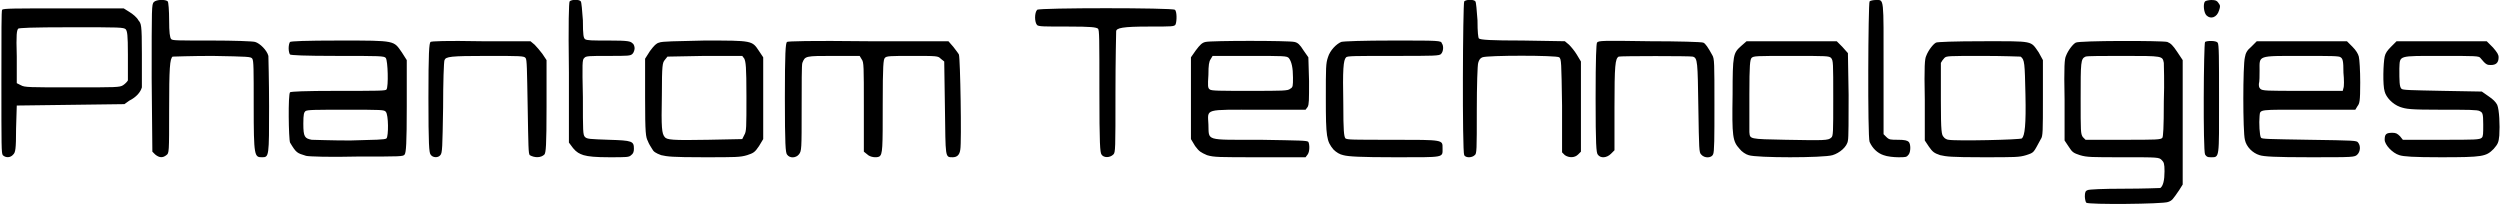
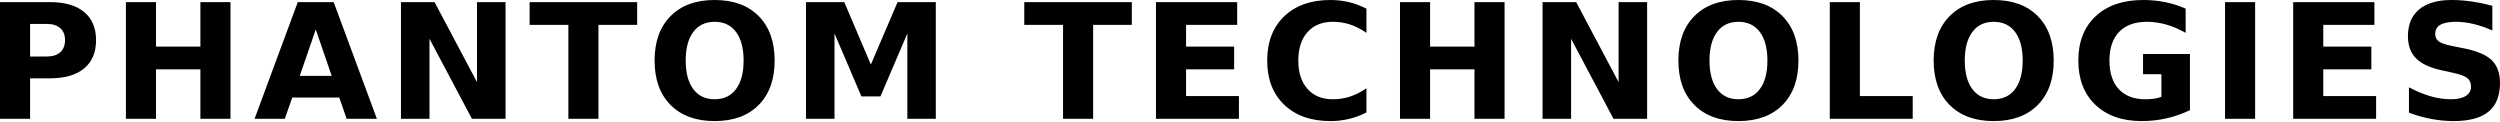
- <svg xmlns="http://www.w3.org/2000/svg" viewBox="0 0 357.7 29.2" fill="currentColor" role="img" aria-label="Phantom Technologies">
-   <path fill-rule="evenodd" d="M298.5 29.0C298.4 28.9 298.3 28.4 298.3 28.1C298.3 27.5 298.4 27.3 298.7 27.2C298.9 27.1 300.8 27.0 303.9 27.0C306.7 27.0 309.0 26.9 309.1 26.9C309.5 26.6 309.7 25.8 309.7 24.5C309.7 23.4 309.6 23.2 309.3 22.9C308.9 22.5 308.8 22.5 303.8 22.5C299.2 22.5 298.6 22.5 297.6 22.2C296.7 21.9 296.5 21.8 296.0 21.0L295.4 20.1 L295.4 14.3C295.3 9.4 295.4 8.4 295.6 8.0C295.9 7.2 296.6 6.3 297.0 6.1C297.4 5.8 309.3 5.8 310.1 6.0C310.6 6.2 310.9 6.5 311.5 7.4L312.3 8.6 L312.3 17.5L312.3 26.4 L311.8 27.2C310.9 28.5 310.8 28.7 310.2 28.9C309.5 29.2 298.8 29.3 298.5 29.0ZM0.4 22.2C0.2 21.9 0.2 21.1 0.2 11.7C0.2 4.4 0.2 1.6 0.3 1.4C0.5 1.2 2.0 1.2 9.1 1.2L17.7 1.2 L18.5 1.7C19.0 2.0 19.6 2.5 19.8 2.9C20.2 3.4 20.3 3.4 20.3 7.7C20.3 10.0 20.3 12.2 20.3 12.5C20.1 13.2 19.5 13.9 18.5 14.4L17.8 14.9 L10.1 15.0L2.4 15.1 L2.3 18.4C2.3 21.4 2.2 21.8 1.9 22.1C1.5 22.6 0.8 22.6 0.4 22.2ZM22.2 22.1L21.8 21.7 L21.7 11.2C21.7 0.8 21.7 0.7 22.0 0.3C22.4 -0.1 23.7 -0.1 24.0 0.2C24.1 0.3 24.2 1.5 24.2 2.9C24.2 4.6 24.3 5.4 24.5 5.6C24.7 5.8 25.3 5.8 30.3 5.8C33.4 5.8 36.2 5.9 36.5 6.0C37.2 6.2 38.2 7.2 38.4 8.0C38.4 8.3 38.5 11.5 38.5 15.2C38.5 22.4 38.5 22.5 37.5 22.5C36.4 22.5 36.3 22.4 36.3 15.1C36.3 9.9 36.3 8.7 36.1 8.4C35.9 8.1 35.6 8.1 30.4 8.0C27.4 8.0 24.8 8.1 24.7 8.1C24.3 8.4 24.2 9.7 24.2 15.7C24.2 21.9 24.2 21.9 23.8 22.2C23.3 22.6 22.8 22.6 22.2 22.1ZM43.8 22.3C42.5 21.9 42.4 21.9 41.5 20.4C41.3 19.9 41.2 13.5 41.5 13.2C41.7 13.1 43.4 13.0 48.4 13.0C54.1 13.0 55.2 13.0 55.3 12.8C55.6 12.4 55.5 8.7 55.2 8.3C55.0 8.0 54.3 8.0 48.3 8.0C43.4 8.0 41.7 7.9 41.5 7.8C41.4 7.7 41.3 7.3 41.3 6.9C41.3 6.5 41.4 6.1 41.5 6.0C41.7 5.9 43.5 5.8 48.7 5.8C56.7 5.8 56.3 5.8 57.5 7.5L58.2 8.6 L58.2 15.2C58.2 20.6 58.1 21.8 57.9 22.1C57.7 22.4 57.4 22.4 51.1 22.4C47.2 22.5 44.2 22.4 43.8 22.3ZM61.6 22.1C61.4 21.8 61.3 20.8 61.3 14.0C61.3 7.5 61.4 6.2 61.6 6.0C61.7 5.9 63.7 5.8 68.9 5.9L75.9 5.9 L76.5 6.4C76.8 6.7 77.3 7.3 77.6 7.7L78.2 8.6 L78.2 15.2C78.2 21.0 78.1 21.8 77.9 22.1C77.4 22.6 76.5 22.6 75.8 22.2C75.6 22.0 75.6 21.0 75.5 15.3C75.4 9.9 75.4 8.5 75.2 8.3C75.0 8.0 74.4 8.0 69.7 8.0C64.4 8.0 63.8 8.1 63.6 8.6C63.5 8.8 63.4 11.8 63.4 15.4C63.3 21.1 63.3 21.9 63.0 22.2C62.7 22.6 61.9 22.6 61.6 22.1ZM83.5 22.2C82.9 22.0 82.5 21.8 82.0 21.2L81.4 20.4 L81.4 10.4C81.3 3.1 81.4 0.4 81.5 0.2C81.8 -0.1 82.9 -0.1 83.1 0.2C83.2 0.3 83.3 1.5 83.4 2.9C83.4 5.1 83.5 5.4 83.7 5.6C84.0 5.8 84.7 5.8 87.1 5.8C89.9 5.8 90.2 5.9 90.5 6.2C90.7 6.3 90.8 6.7 90.8 6.9C90.8 7.1 90.7 7.5 90.5 7.7C90.2 8.0 89.9 8.0 87.0 8.0C84.3 8.0 83.8 8.0 83.6 8.3C83.3 8.5 83.3 9.1 83.4 13.9C83.4 18.8 83.4 19.3 83.7 19.6C84.0 19.9 84.4 19.9 87.1 20.0C90.5 20.1 90.7 20.2 90.7 21.3C90.7 21.7 90.6 22.0 90.3 22.2C90.0 22.5 89.7 22.5 87.2 22.5C85.2 22.5 84.2 22.4 83.5 22.2ZM94.6 22.2C93.8 21.9 93.5 21.7 93.3 21.3C93.1 21.0 92.8 20.5 92.7 20.2C92.4 19.6 92.3 19.2 92.3 14.0L92.3 8.4 L93.0 7.3C93.6 6.5 93.9 6.2 94.3 6.1C94.7 5.9 96.7 5.9 100.8 5.8C107.7 5.8 107.6 5.8 108.6 7.3L109.2 8.2 L109.2 14.1L109.2 19.9 L108.6 20.9C108.0 21.8 107.8 21.9 106.9 22.2C105.9 22.5 105.3 22.5 100.7 22.5C96.1 22.5 95.5 22.4 94.6 22.2ZM112.6 22.1C112.4 21.8 112.3 20.8 112.3 14.0C112.3 7.5 112.4 6.2 112.6 6.0C112.7 5.9 115.8 5.8 124.2 5.9L135.7 5.9 L136.4 6.7C136.7 7.1 137.1 7.6 137.2 7.8C137.4 8.3 137.6 20.4 137.4 21.4C137.3 22.2 136.9 22.5 136.3 22.5C135.2 22.5 135.3 22.6 135.2 15.4L135.1 8.8 L134.6 8.4C134.2 8.0 134.1 8.0 130.5 8.0C127.4 8.0 126.8 8.0 126.6 8.3C126.4 8.5 126.3 9.3 126.3 14.9C126.3 21.2 126.3 22.1 125.8 22.4C125.4 22.6 124.5 22.5 124.1 22.1L123.6 21.7 L123.6 15.3C123.6 9.5 123.6 8.9 123.3 8.5L123.0 8.0 L119.3 8.0C115.2 8.0 115.2 8.0 114.8 9.0C114.7 9.2 114.7 12.1 114.7 15.5C114.7 21.4 114.7 21.6 114.3 22.1C113.9 22.6 113.0 22.7 112.6 22.1ZM157.6 22.1C157.4 21.8 157.3 20.7 157.3 13.1C157.3 5.4 157.3 4.3 157.1 4.1C156.8 3.9 156.2 3.8 152.8 3.8C149.3 3.8 148.7 3.8 148.4 3.6C148.0 3.2 148.0 1.8 148.4 1.4C148.7 1.1 167.8 1.1 168.1 1.4C168.4 1.6 168.4 3.0 168.2 3.5C168.0 3.8 167.8 3.8 164.4 3.8C160.6 3.8 159.7 4.0 159.7 4.5C159.7 4.6 159.6 8.6 159.6 13.3C159.6 21.4 159.6 21.8 159.3 22.1C158.8 22.6 157.9 22.6 157.6 22.1ZM172.7 22.2C171.8 21.8 171.6 21.7 171.0 20.9L170.4 19.9 L170.4 14.1L170.4 8.2 L171.1 7.2C171.7 6.4 172.0 6.1 172.5 6.0C173.3 5.8 184.4 5.8 185.2 6.0C185.7 6.1 186.0 6.4 186.5 7.2L187.2 8.2 L187.3 11.6C187.3 14.4 187.3 14.9 187.1 15.3L186.8 15.7 L180.2 15.7C172.2 15.7 172.8 15.5 172.9 17.8C173.0 20.2 172.3 20.0 180.3 20.0C186.1 20.1 187.0 20.1 187.2 20.3C187.4 20.7 187.4 21.7 187.1 22.1L186.8 22.5 L180.3 22.5C174.3 22.5 173.7 22.5 172.7 22.2ZM192.2 22.2C191.7 22.1 191.2 21.8 190.8 21.4C189.8 20.2 189.7 19.6 189.7 14.1C189.7 9.6 189.7 9.1 190.0 8.2C190.3 7.2 191.2 6.3 191.9 6.0C192.2 5.9 195.1 5.8 199.3 5.8C205.9 5.8 206.2 5.8 206.3 6.2C206.6 6.6 206.5 7.4 206.2 7.7C206.0 8.0 205.2 8.0 199.4 8.0C193.8 8.0 192.8 8.0 192.6 8.2C192.2 8.6 192.1 9.9 192.2 14.9C192.2 18.8 192.3 19.5 192.5 19.8C192.8 20.0 193.5 20.0 199.3 20.0C206.6 20.0 206.4 20.0 206.4 21.2C206.4 22.6 206.8 22.5 199.5 22.5C194.7 22.5 192.9 22.4 192.2 22.2ZM209.5 22.2C209.2 21.7 209.3 0.5 209.5 0.2C209.8 -0.1 210.9 -0.1 211.1 0.2C211.2 0.3 211.3 1.5 211.4 2.9C211.4 4.6 211.5 5.4 211.6 5.5C211.8 5.7 213.3 5.8 217.9 5.8L223.9 5.9 L224.5 6.4C224.8 6.7 225.3 7.3 225.6 7.8L226.2 8.8 L226.2 15.2L226.2 21.7 L225.8 22.1C225.3 22.6 224.5 22.6 223.9 22.2L223.5 21.8 L223.5 15.1C223.4 8.8 223.4 8.5 223.1 8.2C222.7 7.9 212.8 7.9 212.1 8.2C211.8 8.3 211.6 8.6 211.5 9.0C211.4 9.3 211.3 12.2 211.3 15.8C211.3 21.5 211.3 22.0 211.0 22.2C210.6 22.6 209.7 22.6 209.5 22.2ZM228.6 22.1C228.4 21.8 228.3 20.8 228.3 14.1C228.3 8.1 228.4 6.3 228.5 6.1C228.7 5.8 229.3 5.8 236.1 5.9C240.1 5.9 243.5 6.0 243.7 6.1C244.0 6.2 244.4 6.8 245.0 7.9C245.3 8.4 245.3 9.0 245.3 15.0C245.3 19.7 245.3 21.8 245.1 22.1C244.9 22.6 243.9 22.7 243.4 22.1C243.1 21.8 243.1 21.4 243.0 15.4C242.9 8.8 242.9 8.3 242.2 8.1C241.9 8.0 231.8 8.0 231.6 8.1C231.1 8.4 231.0 9.3 231.0 15.4L231.0 21.5 L230.5 22.0C229.9 22.6 229.0 22.7 228.6 22.1ZM250.2 22.2C249.8 22.1 249.2 21.7 248.9 21.3C247.9 20.2 247.8 19.6 247.9 13.5C247.9 7.8 248.0 7.6 249.1 6.6L249.9 5.9 L256.3 5.9L262.8 5.9 L263.6 6.7L264.4 7.6 L264.5 13.6C264.5 16.9 264.5 19.8 264.4 20.1C264.3 21.0 263.2 21.9 262.2 22.2C260.9 22.6 251.3 22.6 250.2 22.2ZM269.5 22.2C268.6 21.9 267.9 21.2 267.5 20.3C267.2 19.6 267.3 0.5 267.5 0.2C267.6 0.1 268.0 -0.0 268.4 -0.0C269.6 -0.0 269.5 -0.5 269.5 9.9L269.5 19.2 L269.9 19.6C270.3 20.0 270.5 20.0 271.6 20.0C272.5 20.0 272.9 20.1 273.1 20.3C273.4 20.6 273.4 21.7 273.1 22.1C272.8 22.5 272.7 22.5 271.6 22.5C271.0 22.5 270.0 22.4 269.5 22.2ZM277.6 22.2C276.7 21.9 276.5 21.7 276.0 21.0L275.4 20.1 L275.4 14.3C275.3 9.4 275.4 8.4 275.6 8.0C275.9 7.2 276.6 6.3 277.0 6.1C277.1 6.0 279.7 5.9 283.7 5.9C291.1 5.9 290.5 5.8 291.7 7.5L292.3 8.6 L292.3 14.0C292.3 18.8 292.3 19.5 292.0 19.9C290.9 21.9 291.1 21.8 289.9 22.2C288.9 22.5 288.4 22.5 283.7 22.5C279.1 22.5 278.5 22.4 277.6 22.2ZM315.5 22.1C315.2 21.5 315.3 6.3 315.5 6.0C315.8 5.8 317.1 5.8 317.3 6.1C317.5 6.3 317.5 8.3 317.5 14.1C317.5 22.8 317.6 22.5 316.3 22.5C315.8 22.5 315.7 22.4 315.5 22.1ZM323.3 22.2C322.3 21.9 321.4 21.0 321.2 20.0C320.9 18.9 320.9 9.3 321.2 8.2C321.3 7.6 321.5 7.2 322.1 6.7L322.9 5.9 L329.3 5.9L335.8 5.9 L336.6 6.7C337.1 7.2 337.4 7.7 337.5 8.1C337.6 8.5 337.7 10.1 337.7 11.8C337.7 14.6 337.6 14.8 337.3 15.2L337.0 15.7 L330.3 15.7C323.1 15.7 323.4 15.6 323.3 16.6C323.2 17.6 323.3 19.4 323.5 19.7C323.6 19.9 324.6 19.9 330.4 20.0C336.9 20.1 337.2 20.1 337.4 20.4C337.8 20.9 337.7 21.7 337.3 22.1C336.9 22.5 336.8 22.5 330.5 22.5C325.5 22.5 323.9 22.4 323.3 22.2ZM343.3 22.2C342.3 21.9 341.2 20.7 341.2 20.0C341.2 19.2 341.4 19.0 342.3 19.0C342.8 19.0 343.0 19.1 343.4 19.5L343.8 20.0 L349.3 20.0C354.1 20.0 354.8 20.0 355.1 19.7C355.3 19.5 355.3 19.1 355.3 17.8C355.3 16.2 355.2 16.1 354.8 15.9C354.5 15.7 353.1 15.7 349.4 15.7C344.7 15.7 344.3 15.6 343.4 15.3C342.3 14.9 341.4 13.9 341.2 13.1C340.9 12.2 341.0 9.0 341.2 8.1C341.3 7.6 341.6 7.2 342.1 6.7L342.9 5.9 L349.3 5.9L355.8 5.9 L356.7 6.8C357.3 7.5 357.5 7.8 357.5 8.2C357.5 9.0 357.1 9.3 356.4 9.3C355.9 9.3 355.7 9.3 354.9 8.3C354.7 8.0 354.2 8.0 349.3 8.0C343.0 8.0 343.4 7.9 343.3 9.8C343.3 11.6 343.3 12.4 343.6 12.7C343.8 12.9 344.8 12.9 349.5 13.0L355.1 13.1 L356.1 13.8C356.7 14.2 357.1 14.6 357.3 15.0C357.6 15.7 357.7 17.9 357.6 19.4C357.5 20.4 357.4 20.6 356.8 21.3C355.7 22.4 355.3 22.5 349.2 22.5C345.3 22.5 343.9 22.4 343.3 22.2ZM55.3 19.8C55.6 19.5 55.6 16.4 55.2 16.0C55.0 15.7 54.6 15.7 49.5 15.7C45.1 15.7 44.0 15.7 43.7 15.9C43.5 16.1 43.4 16.3 43.4 17.7C43.4 19.6 43.6 19.8 44.6 20.0C44.9 20.0 47.4 20.1 50.1 20.1C53.7 20.0 55.1 20.0 55.3 19.8ZM106.5 19.3C106.8 18.8 106.8 18.3 106.8 13.8C106.8 9.4 106.7 8.9 106.5 8.4L106.2 8.0 L100.8 8.0L95.5 8.1 L95.1 8.6C94.8 9.0 94.7 9.2 94.7 13.6C94.6 18.4 94.7 19.1 95.1 19.6C95.4 20.0 96.1 20.1 101.3 20.0L106.2 19.9 L106.5 19.3ZM262.0 19.7C262.3 19.5 262.3 19.0 262.3 14.1C262.3 8.9 262.3 8.7 262.0 8.3C261.7 8.0 261.4 8.0 256.3 8.0C251.2 8.0 250.9 8.0 250.6 8.3C250.4 8.6 250.3 9.2 250.3 13.5C250.3 16.2 250.3 18.6 250.3 18.9C250.4 19.9 250.2 19.9 255.5 20.0C261.0 20.1 261.6 20.1 262.0 19.7ZM289.3 19.8C289.7 19.4 289.9 17.9 289.8 13.5C289.7 9.1 289.7 8.5 289.1 8.1C289.0 8.1 286.6 8.0 283.7 8.0C278.7 8.0 278.5 8.0 278.2 8.3C278.0 8.5 277.8 8.8 277.7 9.0C277.7 9.2 277.7 11.6 277.7 14.4C277.7 18.9 277.8 19.3 278.1 19.6C278.2 19.8 278.6 20.0 278.8 20.0C279.9 20.2 289.1 20.0 289.3 19.8ZM309.4 19.7C309.5 19.5 309.6 18.4 309.6 14.5C309.7 11.8 309.6 9.3 309.6 9.0C309.4 8.0 309.5 8.0 303.8 8.0C301.0 8.0 298.6 8.0 298.4 8.1C297.7 8.4 297.7 8.9 297.7 14.1C297.7 18.9 297.7 19.1 298.0 19.6L298.4 20.0 L303.7 20.0C308.5 20.0 309.2 20.0 309.4 19.7ZM184.6 12.7C185.0 12.5 185.0 12.3 185.0 11.1C185.0 9.7 184.8 8.8 184.4 8.3C184.1 8.0 183.7 8.0 178.8 8.0L173.5 8.0 L173.2 8.5C173.0 8.8 172.9 9.3 172.9 10.7C172.8 12.3 172.8 12.6 173.1 12.8C173.3 13.0 174.6 13.0 178.8 13.0C183.5 13.0 184.3 13.0 184.6 12.7ZM335.3 12.6C335.4 12.4 335.4 11.4 335.3 10.4C335.3 8.7 335.2 8.4 334.9 8.2C334.7 8.0 333.6 8.0 329.3 8.0C322.9 8.0 323.3 7.9 323.3 10.1C323.3 10.8 323.3 11.7 323.2 12.0C323.2 12.3 323.2 12.5 323.4 12.7C323.7 13.0 324.3 13.0 329.4 13.0L335.2 13.0 L335.3 12.6ZM17.6 12.2C17.9 12.0 18.2 11.7 18.3 11.5C18.3 11.2 18.3 9.6 18.3 7.8C18.3 4.9 18.2 4.5 18.0 4.2C17.7 3.9 17.1 3.9 10.3 3.9C4.2 3.9 2.8 4.0 2.6 4.1C2.4 4.4 2.3 4.8 2.4 8.1L2.4 11.9 L3.0 12.2C3.5 12.5 4.2 12.5 10.3 12.5C16.7 12.5 17.1 12.5 17.6 12.2ZM315.7 2.2C315.3 1.8 315.2 0.5 315.5 0.2C315.6 0.1 316.1 -0.0 316.4 0.0C317.0 0.0 317.2 0.1 317.4 0.4C317.7 0.8 317.7 0.9 317.5 1.5C317.2 2.5 316.3 2.8 315.7 2.2Z" />
+ <svg xmlns="http://www.w3.org/2000/svg" viewBox="0 0 31986 1549" fill="currentColor" role="img" aria-label="Phantom Technologies">
+   <path transform="translate(-188 1520)" d="M188 -1493H827Q1112 -1493 1264.5 -1366.5Q1417 -1240 1417 -1006Q1417 -771 1264.5 -644.5Q1112 -518 827 -518H573V0H188ZM573 -1214V-797H786Q898 -797 959.0 -851.5Q1020 -906 1020 -1006Q1020 -1106 959.0 -1160.0Q898 -1214 786 -1214ZM1799 -1493H2184V-924H2752V-1493H3137V0H2752V-633H2184V0H1799ZM4529 -272H3927L3832 0H3445L3998 -1493H4457L5010 0H4623ZM4023 -549H4432L4228 -1143ZM5318 -1493H5748L6291 -469V-1493H6656V0H6226L5683 -1024V0H5318ZM6964 -1493H8340V-1202H7845V0H7460V-1202H6964ZM9331 -1241Q9155 -1241 9058.0 -1111.0Q8961 -981 8961 -745Q8961 -510 9058.0 -380.0Q9155 -250 9331 -250Q9508 -250 9605.0 -380.0Q9702 -510 9702 -745Q9702 -981 9605.0 -1111.0Q9508 -1241 9331 -1241ZM9331 -1520Q9691 -1520 9895.0 -1314.0Q10099 -1108 10099 -745Q10099 -383 9895.0 -177.0Q9691 29 9331 29Q8972 29 8767.5 -177.0Q8563 -383 8563 -745Q8563 -1108 8767.5 -1314.0Q8972 -1520 9331 -1520ZM10500 -1493H10990L11330 -694L11672 -1493H12161V0H11797V-1092L11453 -287H11209L10865 -1092V0H10500ZM13293 -1493H14669V-1202H14174V0H13789V-1202H13293ZM14978 -1493H16017V-1202H15363V-924H15978V-633H15363V-291H16039V0H14978ZM17671 -82Q17565 -27 17450.0 1.0Q17335 29 17210 29Q16837 29 16619.0 -179.5Q16401 -388 16401 -745Q16401 -1103 16619.0 -1311.5Q16837 -1520 17210 -1520Q17335 -1520 17450.0 -1492.0Q17565 -1464 17671 -1409V-1100Q17564 -1173 17460.0 -1207.0Q17356 -1241 17241 -1241Q17035 -1241 16917.0 -1109.0Q16799 -977 16799 -745Q16799 -514 16917.0 -382.0Q17035 -250 17241 -250Q17356 -250 17460.0 -284.0Q17564 -318 17671 -391ZM18100 -1493H18485V-924H19053V-1493H19438V0H19053V-633H18485V0H18100ZM19924 -1493H20354L20897 -469V-1493H21262V0H20832L20289 -1024V0H19924ZM22430 -1241Q22254 -1241 22157.0 -1111.0Q22060 -981 22060 -745Q22060 -510 22157.0 -380.0Q22254 -250 22430 -250Q22607 -250 22704.0 -380.0Q22801 -510 22801 -745Q22801 -981 22704.0 -1111.0Q22607 -1241 22430 -1241ZM22430 -1520Q22790 -1520 22994.0 -1314.0Q23198 -1108 23198 -745Q23198 -383 22994.0 -177.0Q22790 29 22430 29Q22071 29 21866.5 -177.0Q21662 -383 21662 -745Q21662 -1108 21866.5 -1314.0Q22071 -1520 22430 -1520ZM23599 -1493H23984V-291H24660V0H23599ZM25696 -1241Q25520 -1241 25423.0 -1111.0Q25326 -981 25326 -745Q25326 -510 25423.0 -380.0Q25520 -250 25696 -250Q25873 -250 25970.0 -380.0Q26067 -510 26067 -745Q26067 -981 25970.0 -1111.0Q25873 -1241 25696 -1241ZM25696 -1520Q26056 -1520 26260.0 -1314.0Q26464 -1108 26464 -745Q26464 -383 26260.0 -177.0Q26056 29 25696 29Q25337 29 25132.5 -177.0Q24928 -383 24928 -745Q24928 -1108 25132.5 -1314.0Q25337 -1520 25696 -1520ZM28207 -111Q28063 -41 27908.0 -6.0Q27753 29 27588 29Q27215 29 26997.0 -179.5Q26779 -388 26779 -745Q26779 -1106 27001.0 -1313.0Q27223 -1520 27609 -1520Q27758 -1520 27894.5 -1492.0Q28031 -1464 28152 -1409V-1100Q28027 -1171 27903.5 -1206.0Q27780 -1241 27656 -1241Q27426 -1241 27301.5 -1112.5Q27177 -984 27177 -745Q27177 -508 27297.0 -379.0Q27417 -250 27638 -250Q27698 -250 27749.5 -257.5Q27801 -265 27842 -281V-571H27607V-829H28207ZM28656 -1493H29041V0H28656ZM29528 -1493H30567V-1202H29913V-924H30528V-633H29913V-291H30589V0H29528ZM32076 -1446V-1130Q31953 -1185 31836.0 -1213.0Q31719 -1241 31615 -1241Q31477 -1241 31411.0 -1203.0Q31345 -1165 31345 -1085Q31345 -1025 31389.5 -991.5Q31434 -958 31551 -934L31715 -901Q31964 -851 32069.0 -749.0Q32174 -647 32174 -459Q32174 -212 32027.5 -91.5Q31881 29 31580 29Q31438 29 31295.0 2.0Q31152 -25 31009 -78V-403Q31152 -327 31285.5 -288.5Q31419 -250 31543 -250Q31669 -250 31736.0 -292.0Q31803 -334 31803 -412Q31803 -482 31757.5 -520.0Q31712 -558 31576 -588L31427 -621Q31203 -669 31099.5 -774.0Q30996 -879 30996 -1057Q30996 -1280 31140.0 -1400.0Q31284 -1520 31554 -1520Q31677 -1520 31807.0 -1501.5Q31937 -1483 32076 -1446Z" />
</svg>
